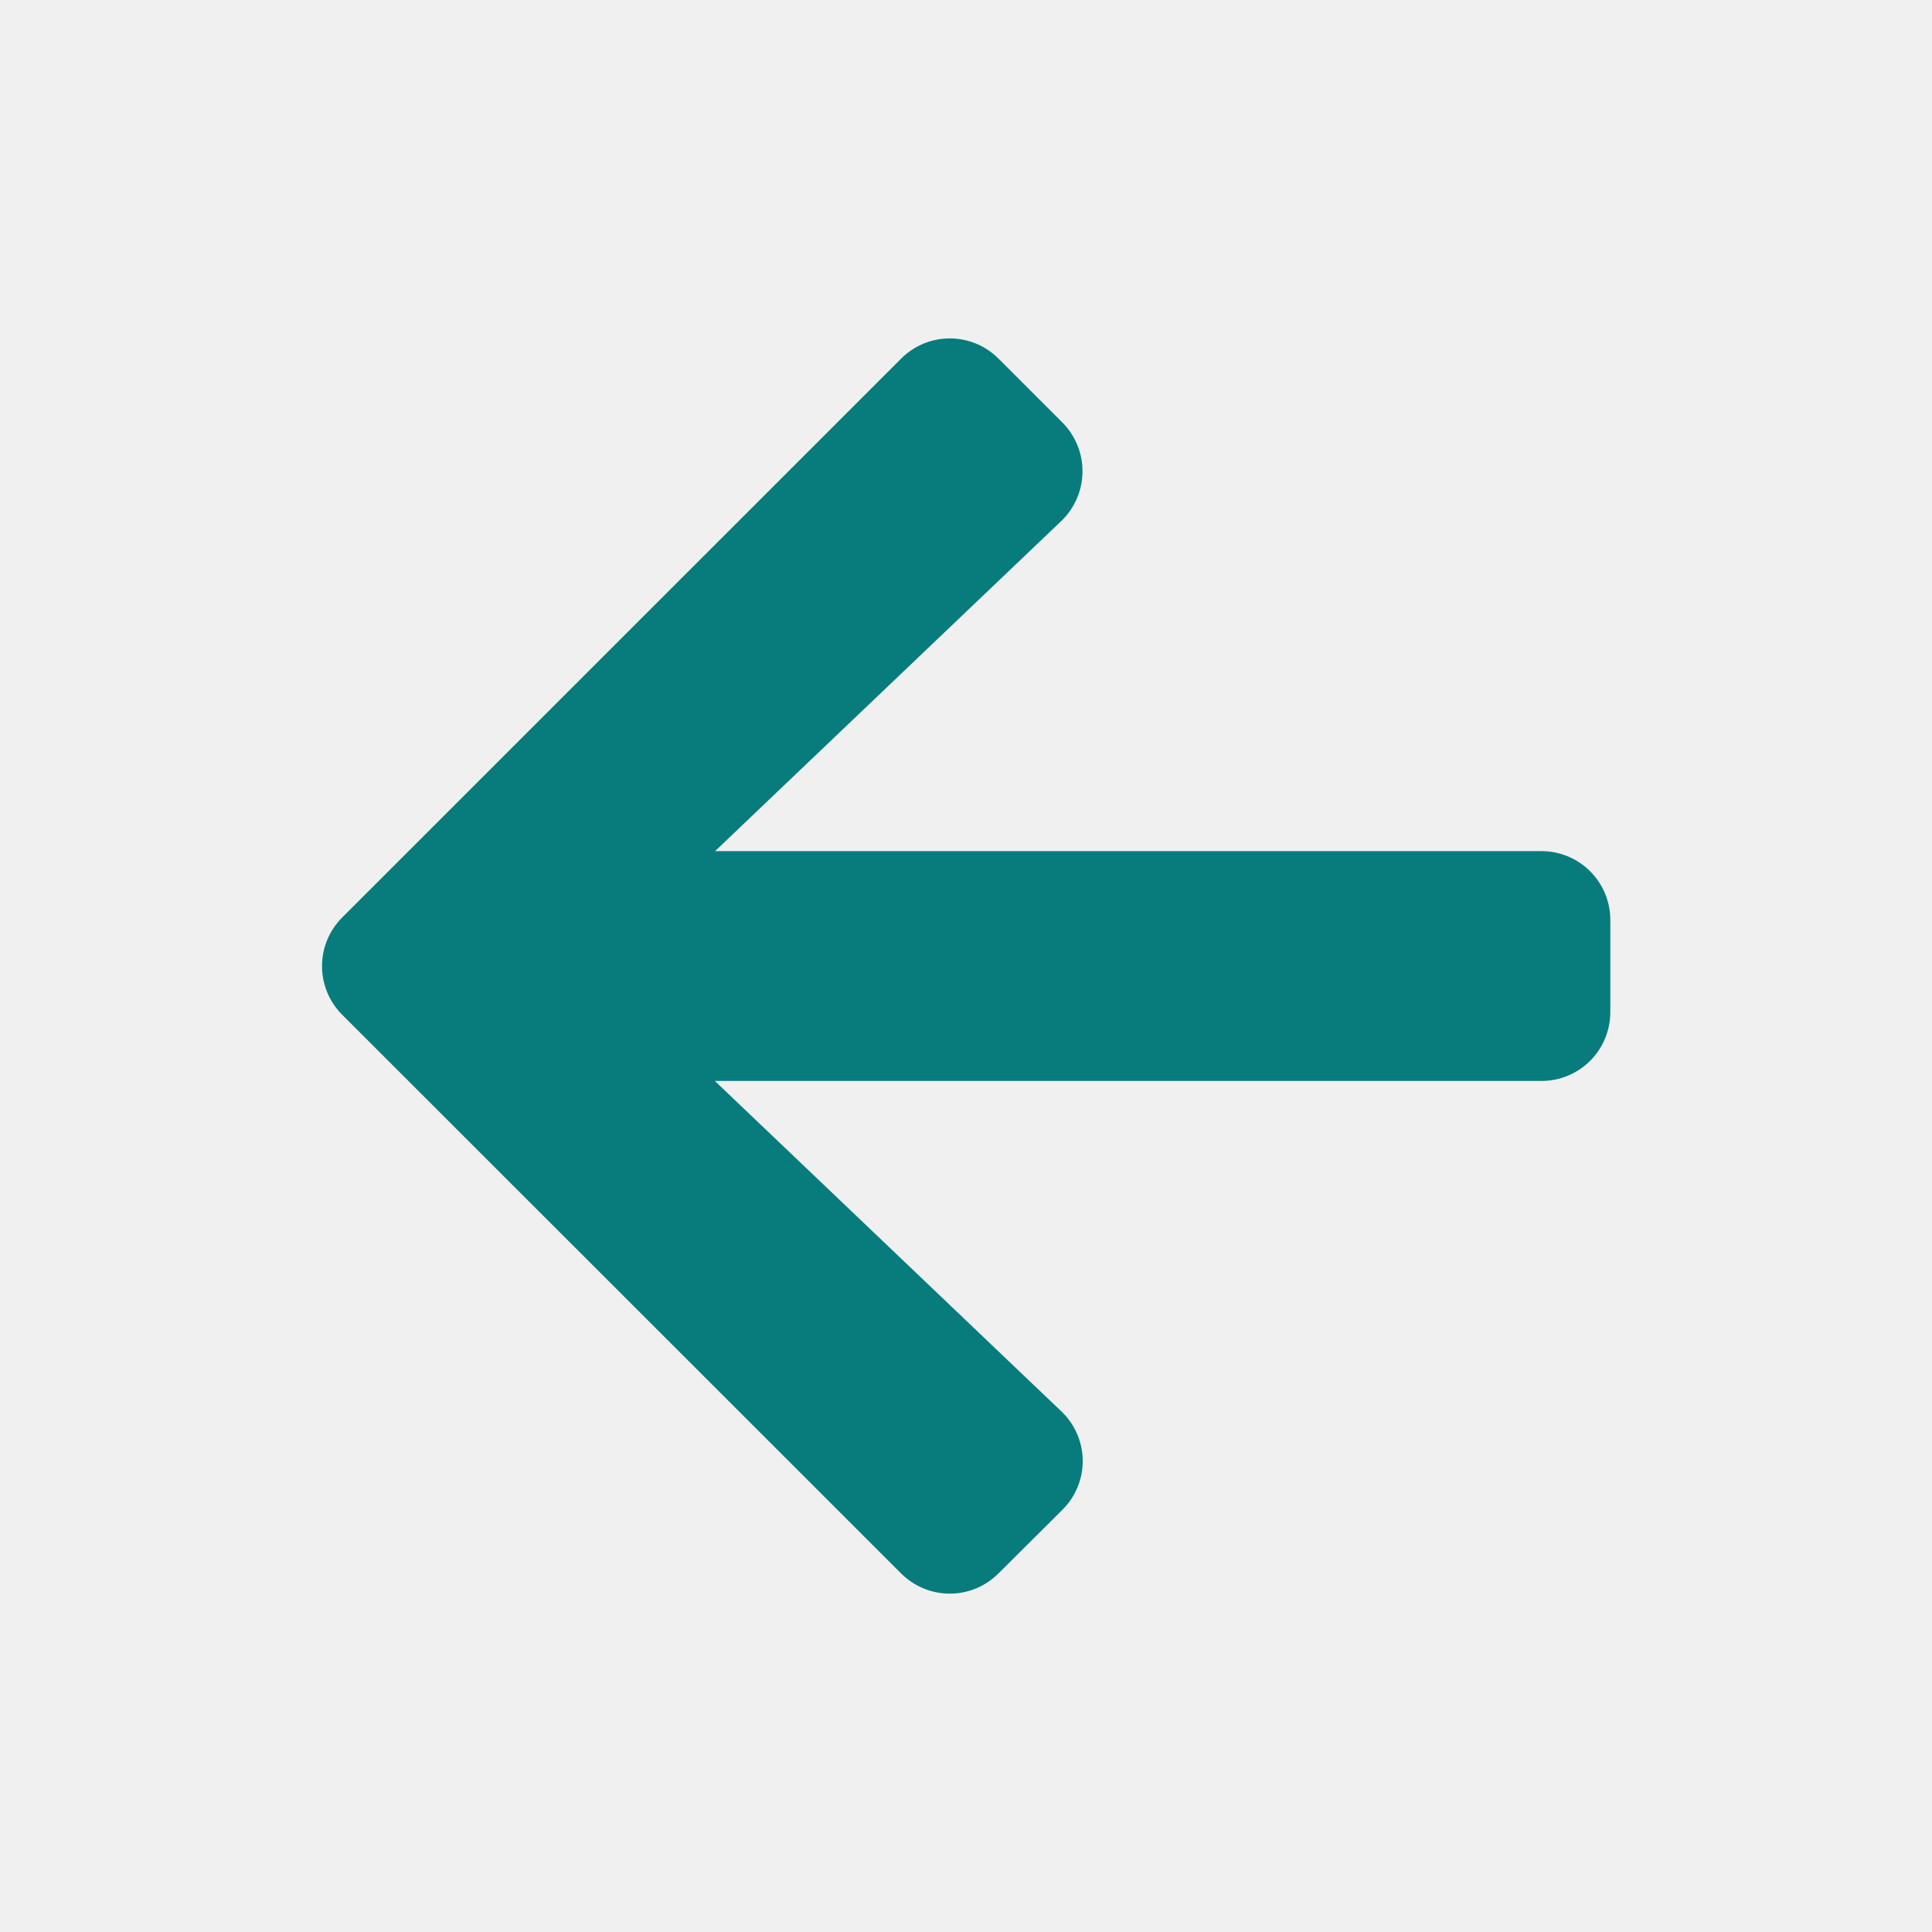
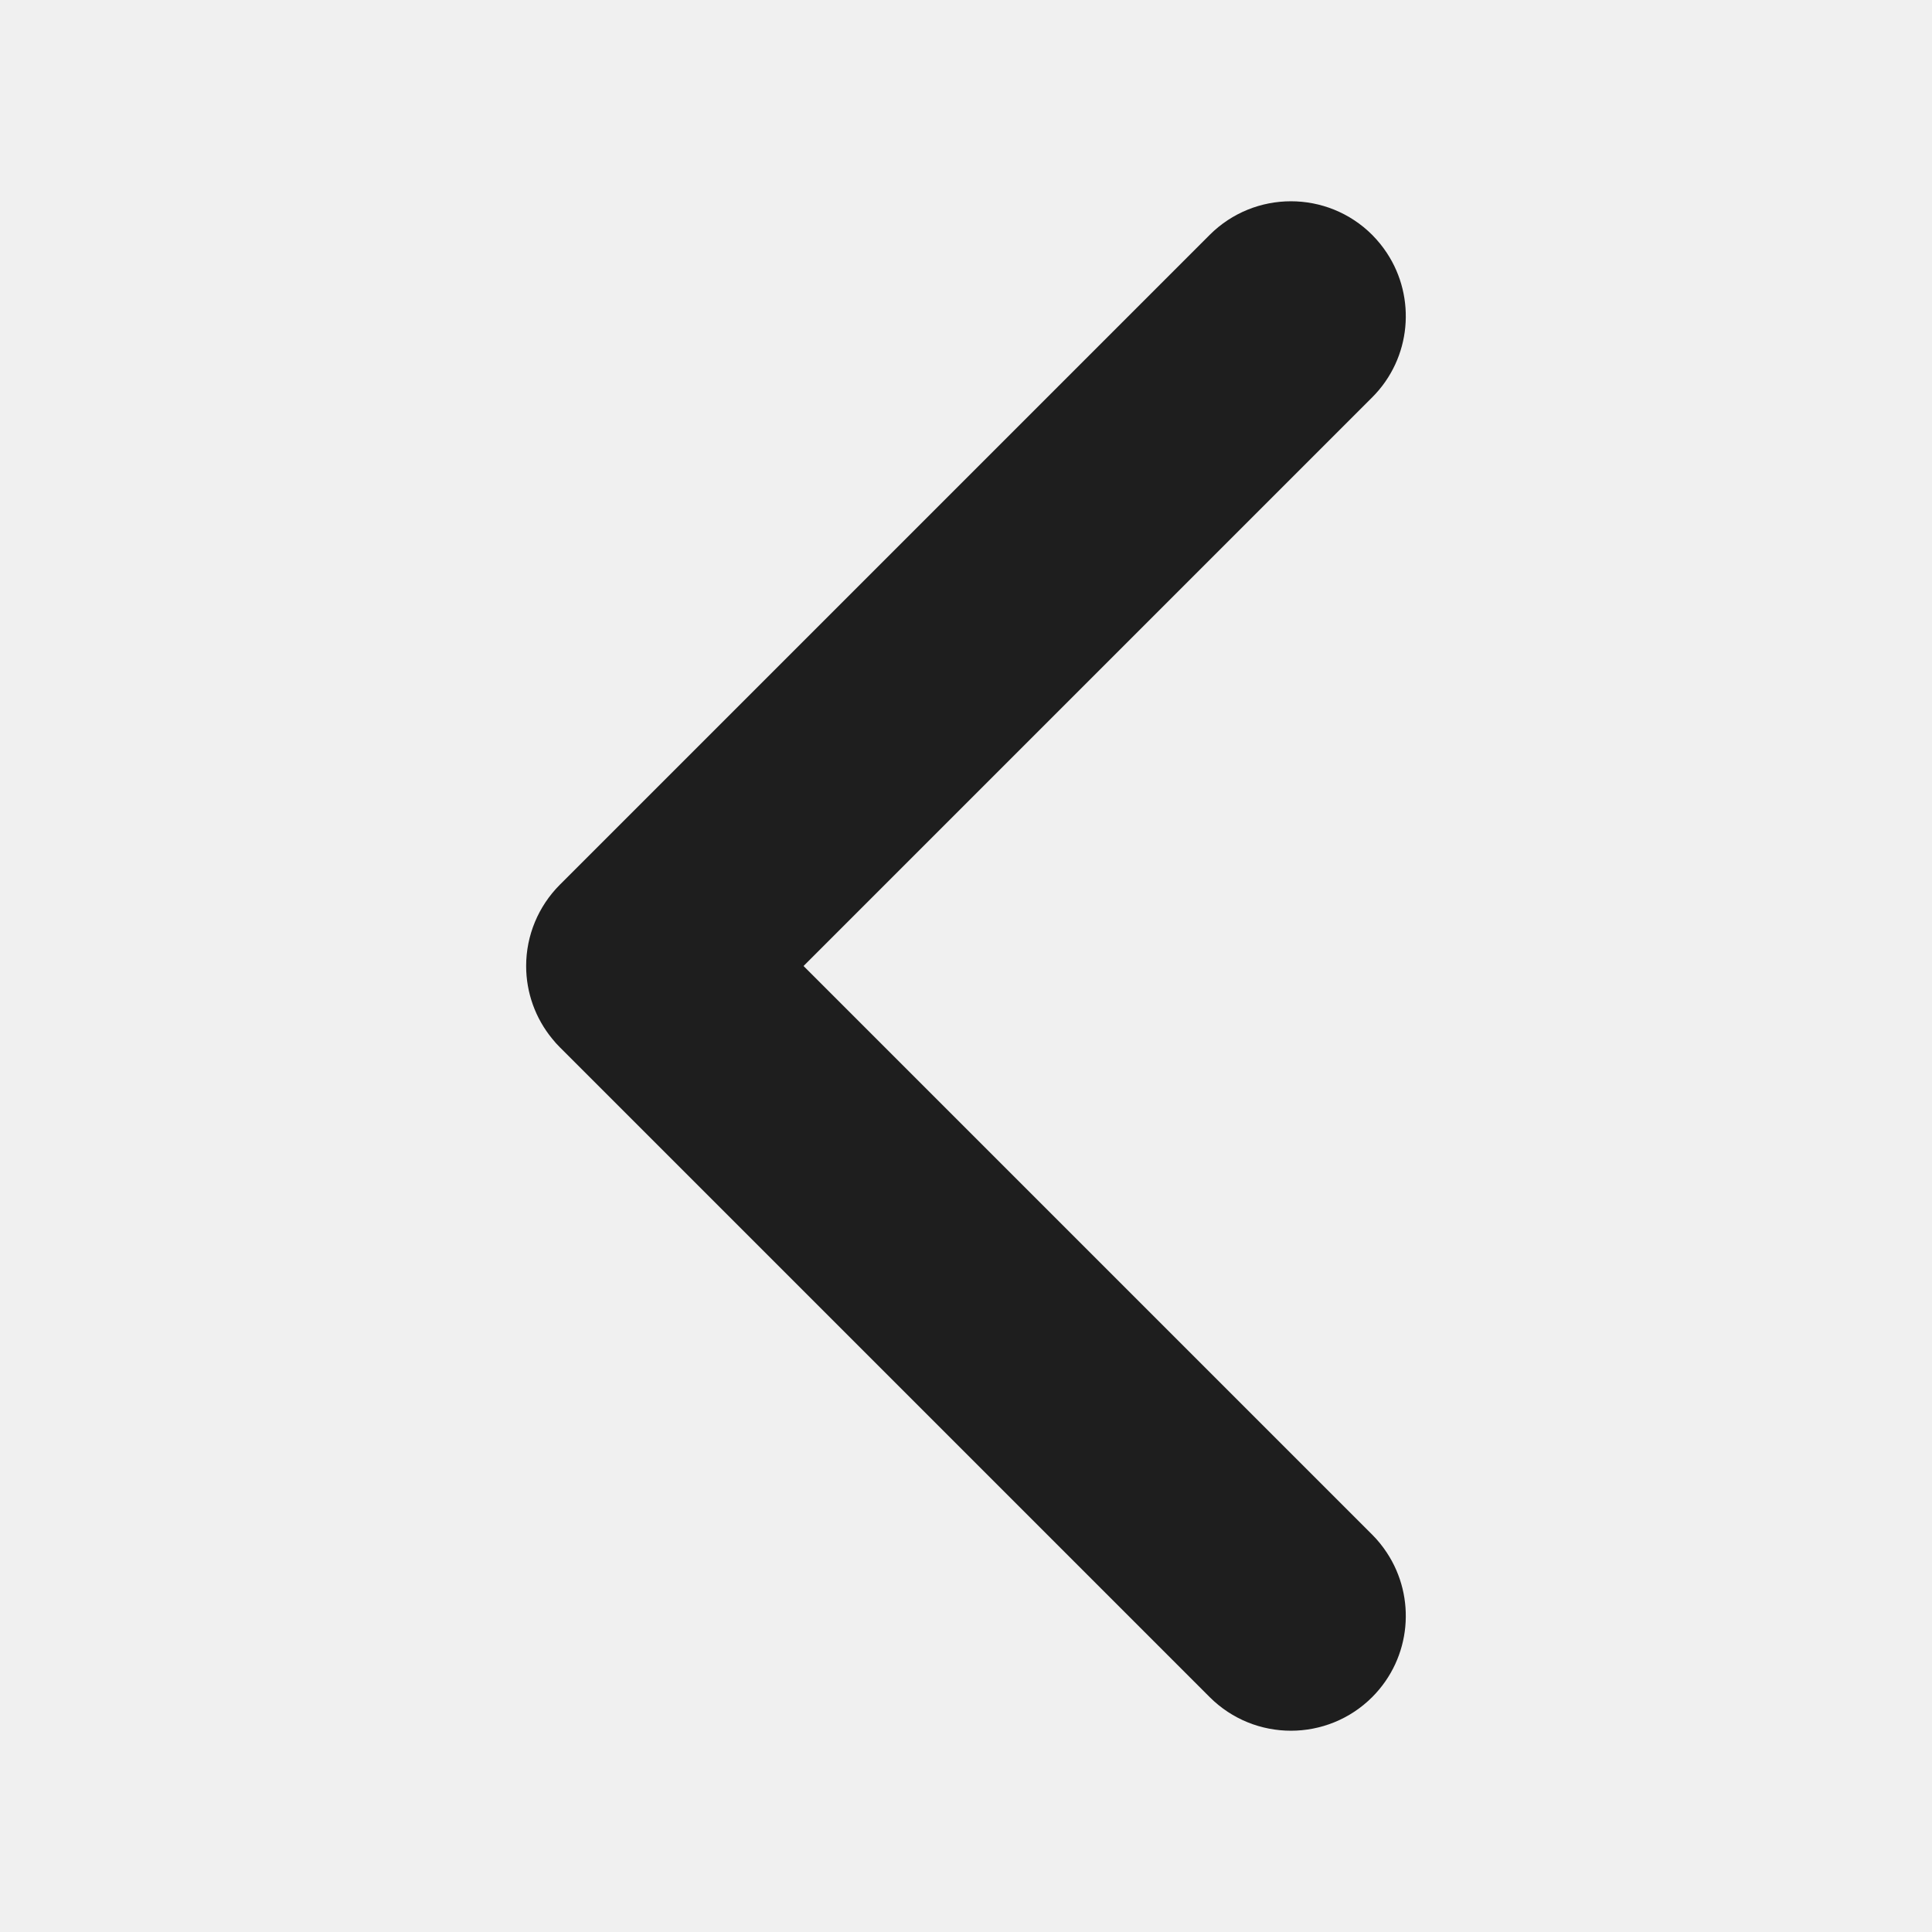
- <svg xmlns="http://www.w3.org/2000/svg" width="24" height="24" viewBox="0 0 24 24">
-   <path d="m9.194 17.2-.794.79a.854.854 0 0 1-1.211 0L.248 11.052a.854.854 0 0 1 0-1.211L7.19 2.9a.854.854 0 0 1 1.21 0l.793.793a.858.858 0 0 1-.014 1.225l-4.3 4.1h10.26a.855.855 0 0 1 .861.855v1.143a.855.855 0 0 1-.857.857H4.876l4.3 4.1a.852.852 0 0 1 .018 1.227z" transform="translate(4.004 1.555)" style="fill:#087c7c" />
+ <svg xmlns="http://www.w3.org/2000/svg" width="24" height="24" viewBox="0 0 24 24" fill="none">
+   <g clip-path="url(#clip0_195_9190)">
+     <path d="M17.046 4.936L9.982 12L17.046 19.064C17.115 19.133 17.176 19.209 17.228 19.288C17.594 19.842 17.533 20.594 17.046 21.082C16.488 21.639 15.585 21.639 15.027 21.082L6.954 13.009C6.921 12.976 6.889 12.941 6.86 12.904C6.651 12.65 6.536 12.331 6.536 12C6.536 11.621 6.687 11.259 6.954 10.991L15.027 2.918C15.585 2.361 16.488 2.361 17.046 2.918C17.115 2.988 17.176 3.063 17.228 3.142C17.594 3.696 17.533 4.449 17.046 4.936Z" fill="#1E1E1E" />
+   </g>
+   <defs>
+     <clipPath id="clip0_195_9190">
+       <rect width="24" height="24" fill="white" />
+     </clipPath>
+   </defs>
</svg>
